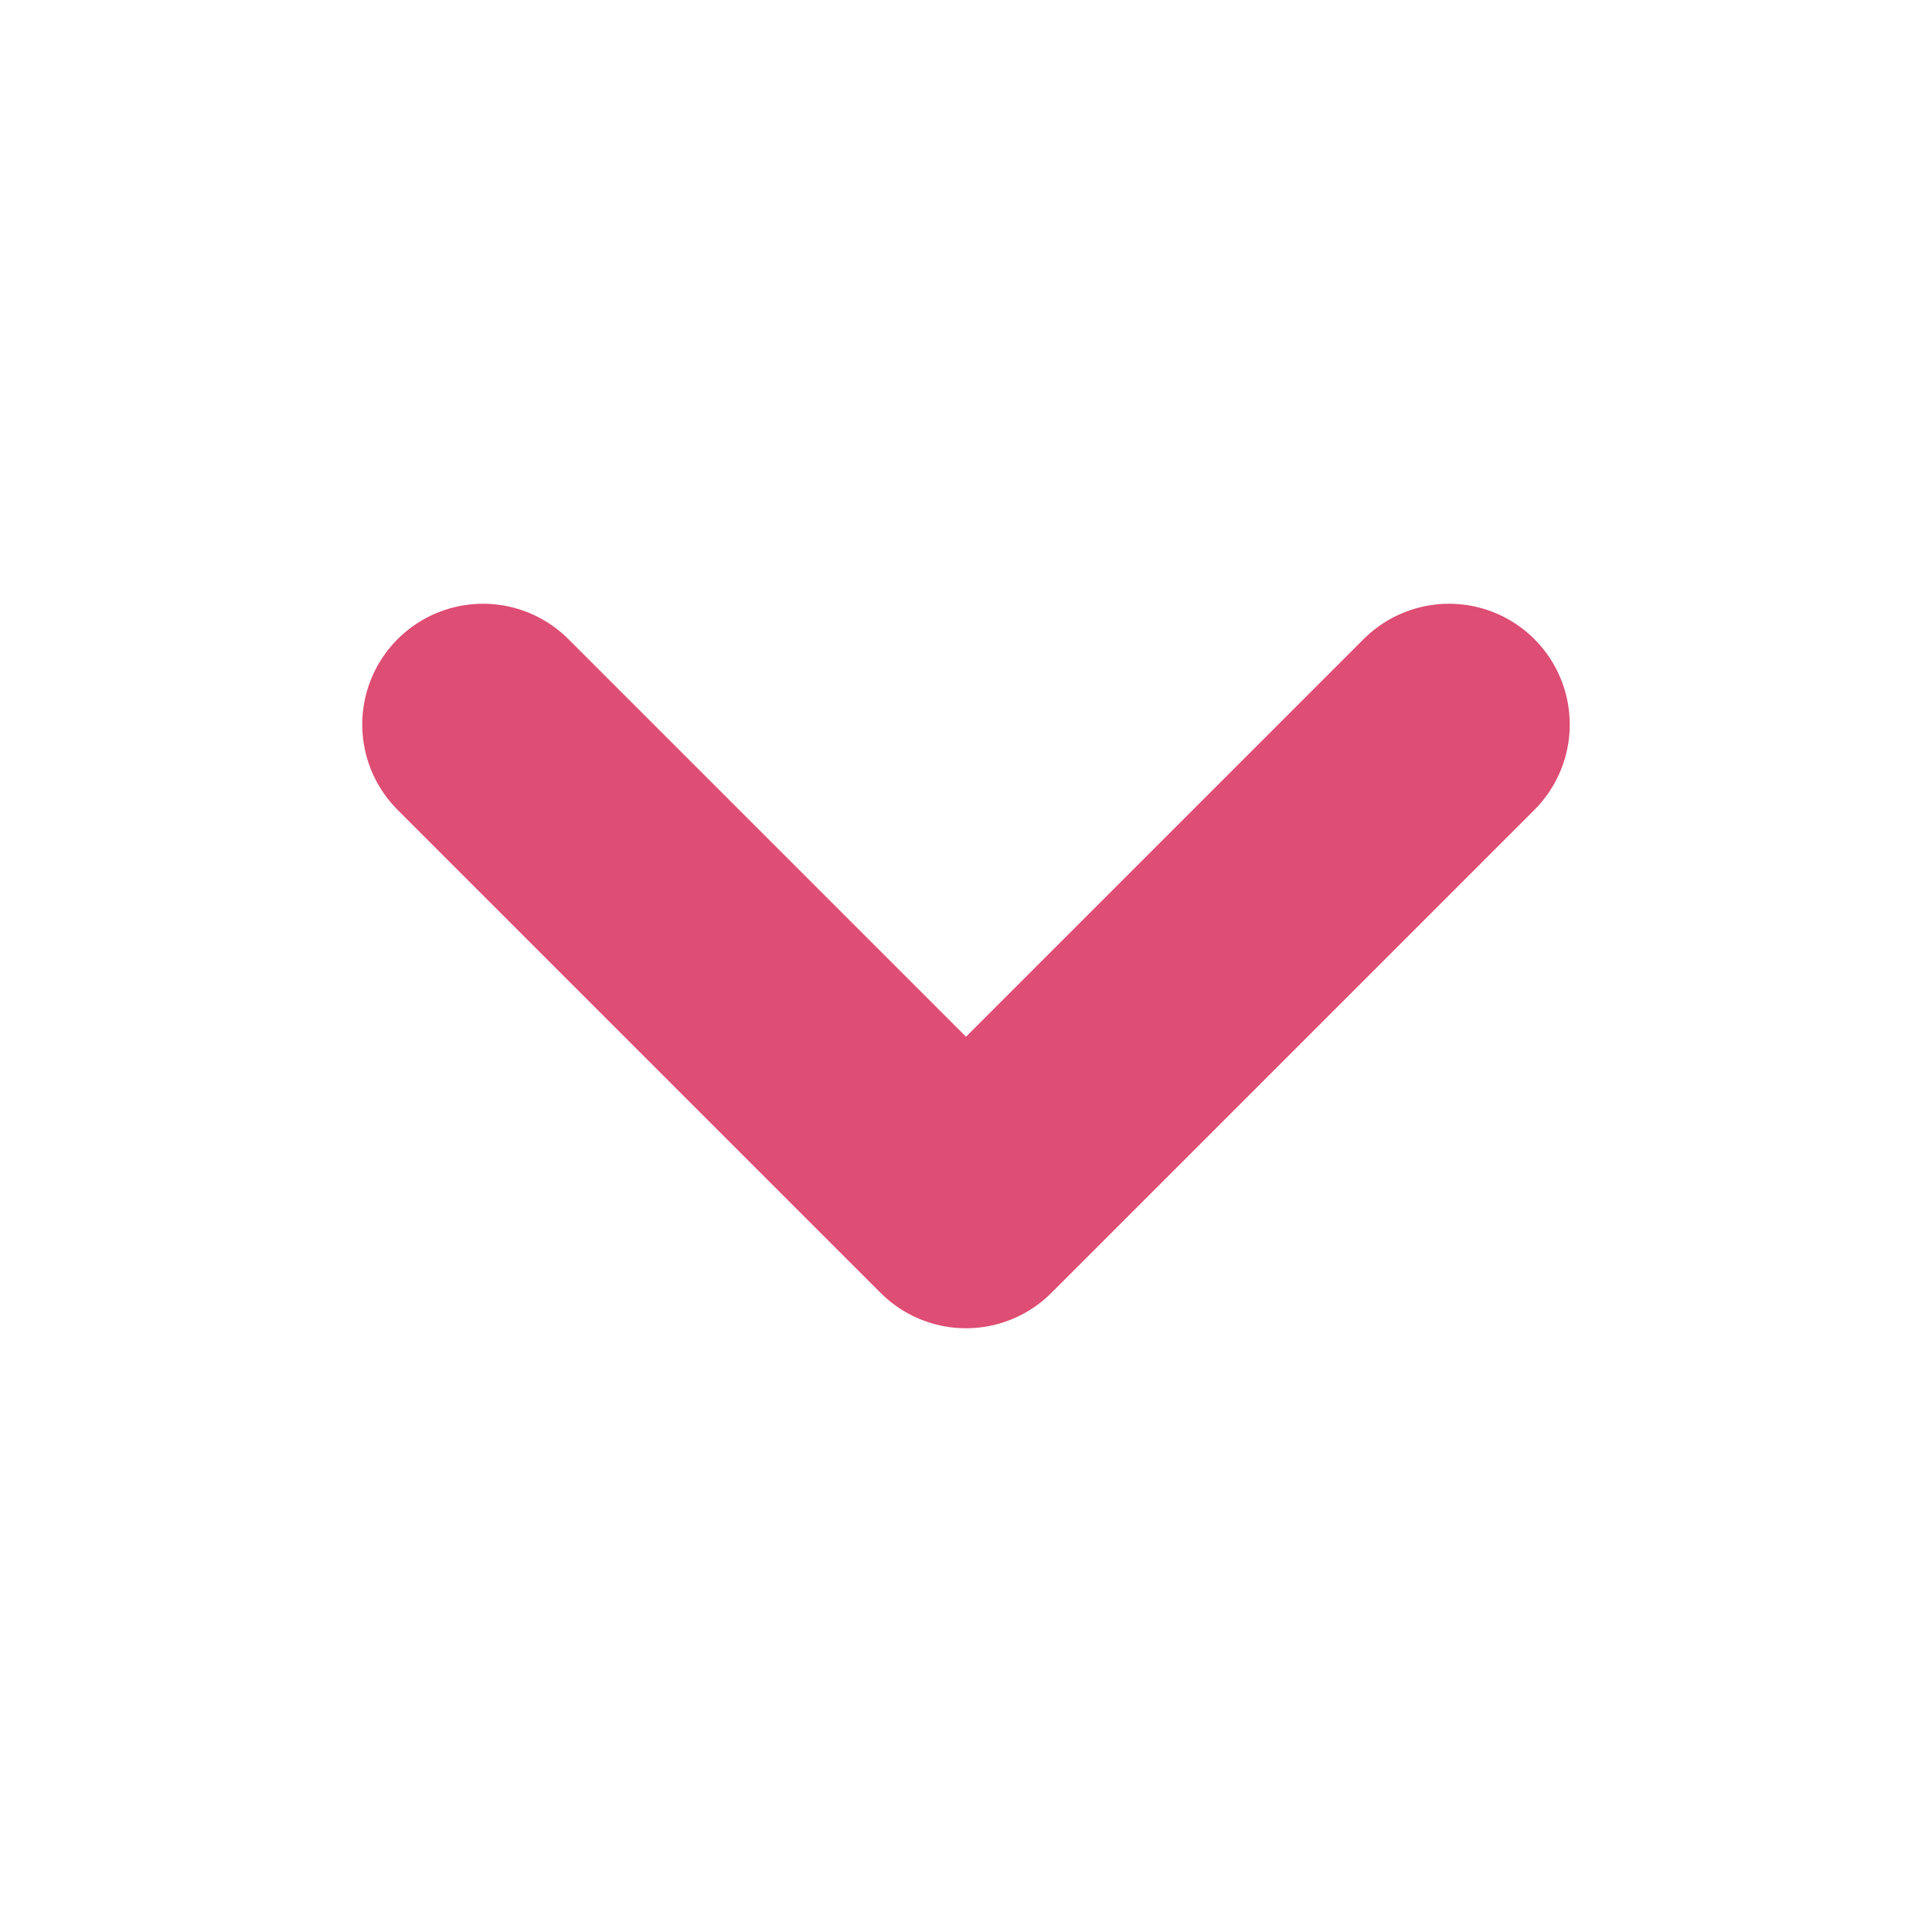
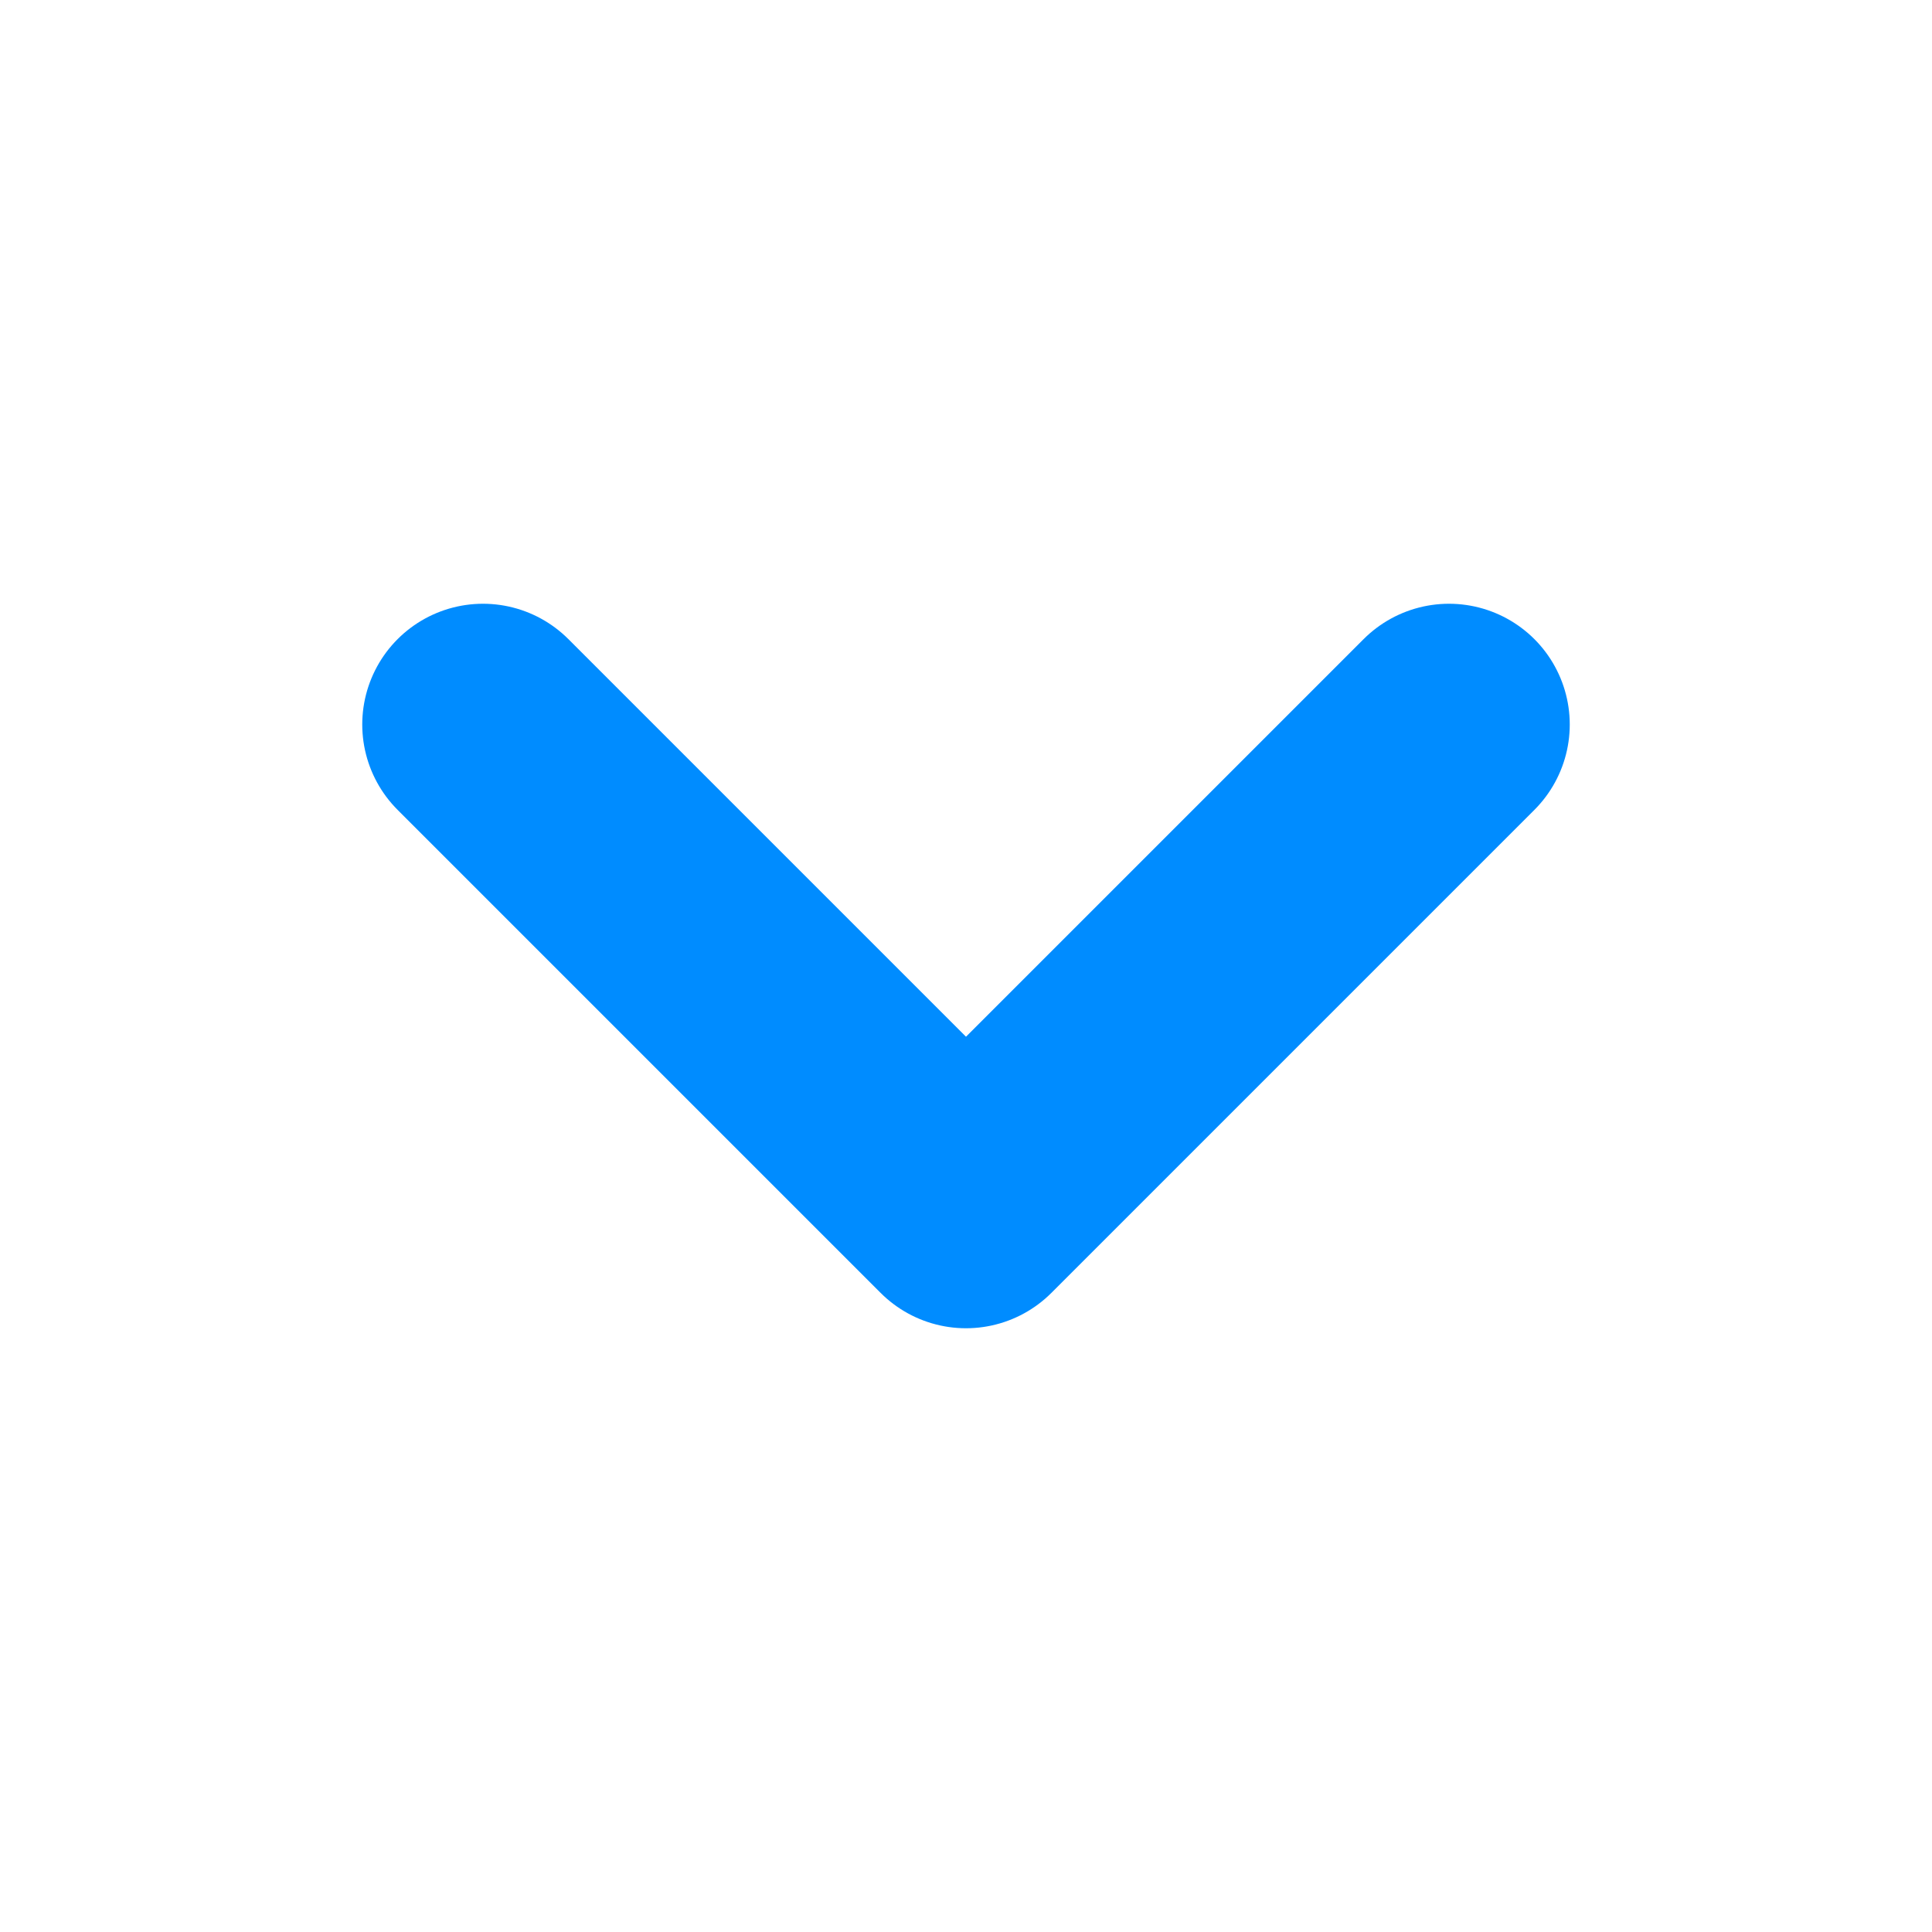
<svg xmlns="http://www.w3.org/2000/svg" preserveAspectRatio="none" overflow="visible" style="display: block;" width="12" height="12" viewBox="0 0 12 12" fill="none">
  <g id="Nav Chevron">
-     <path id="Vector" d="M3 4.5L6 7.5L9 4.5" stroke="#DE4D73" stroke-width="1.5" stroke-linecap="round" stroke-linejoin="round" />
+     <path id="Vector" d="M3 4.5L6 7.5L9 4.5" stroke="#008CFF" stroke-width="1.5" stroke-linecap="round" stroke-linejoin="round" />
  </g>
</svg>
